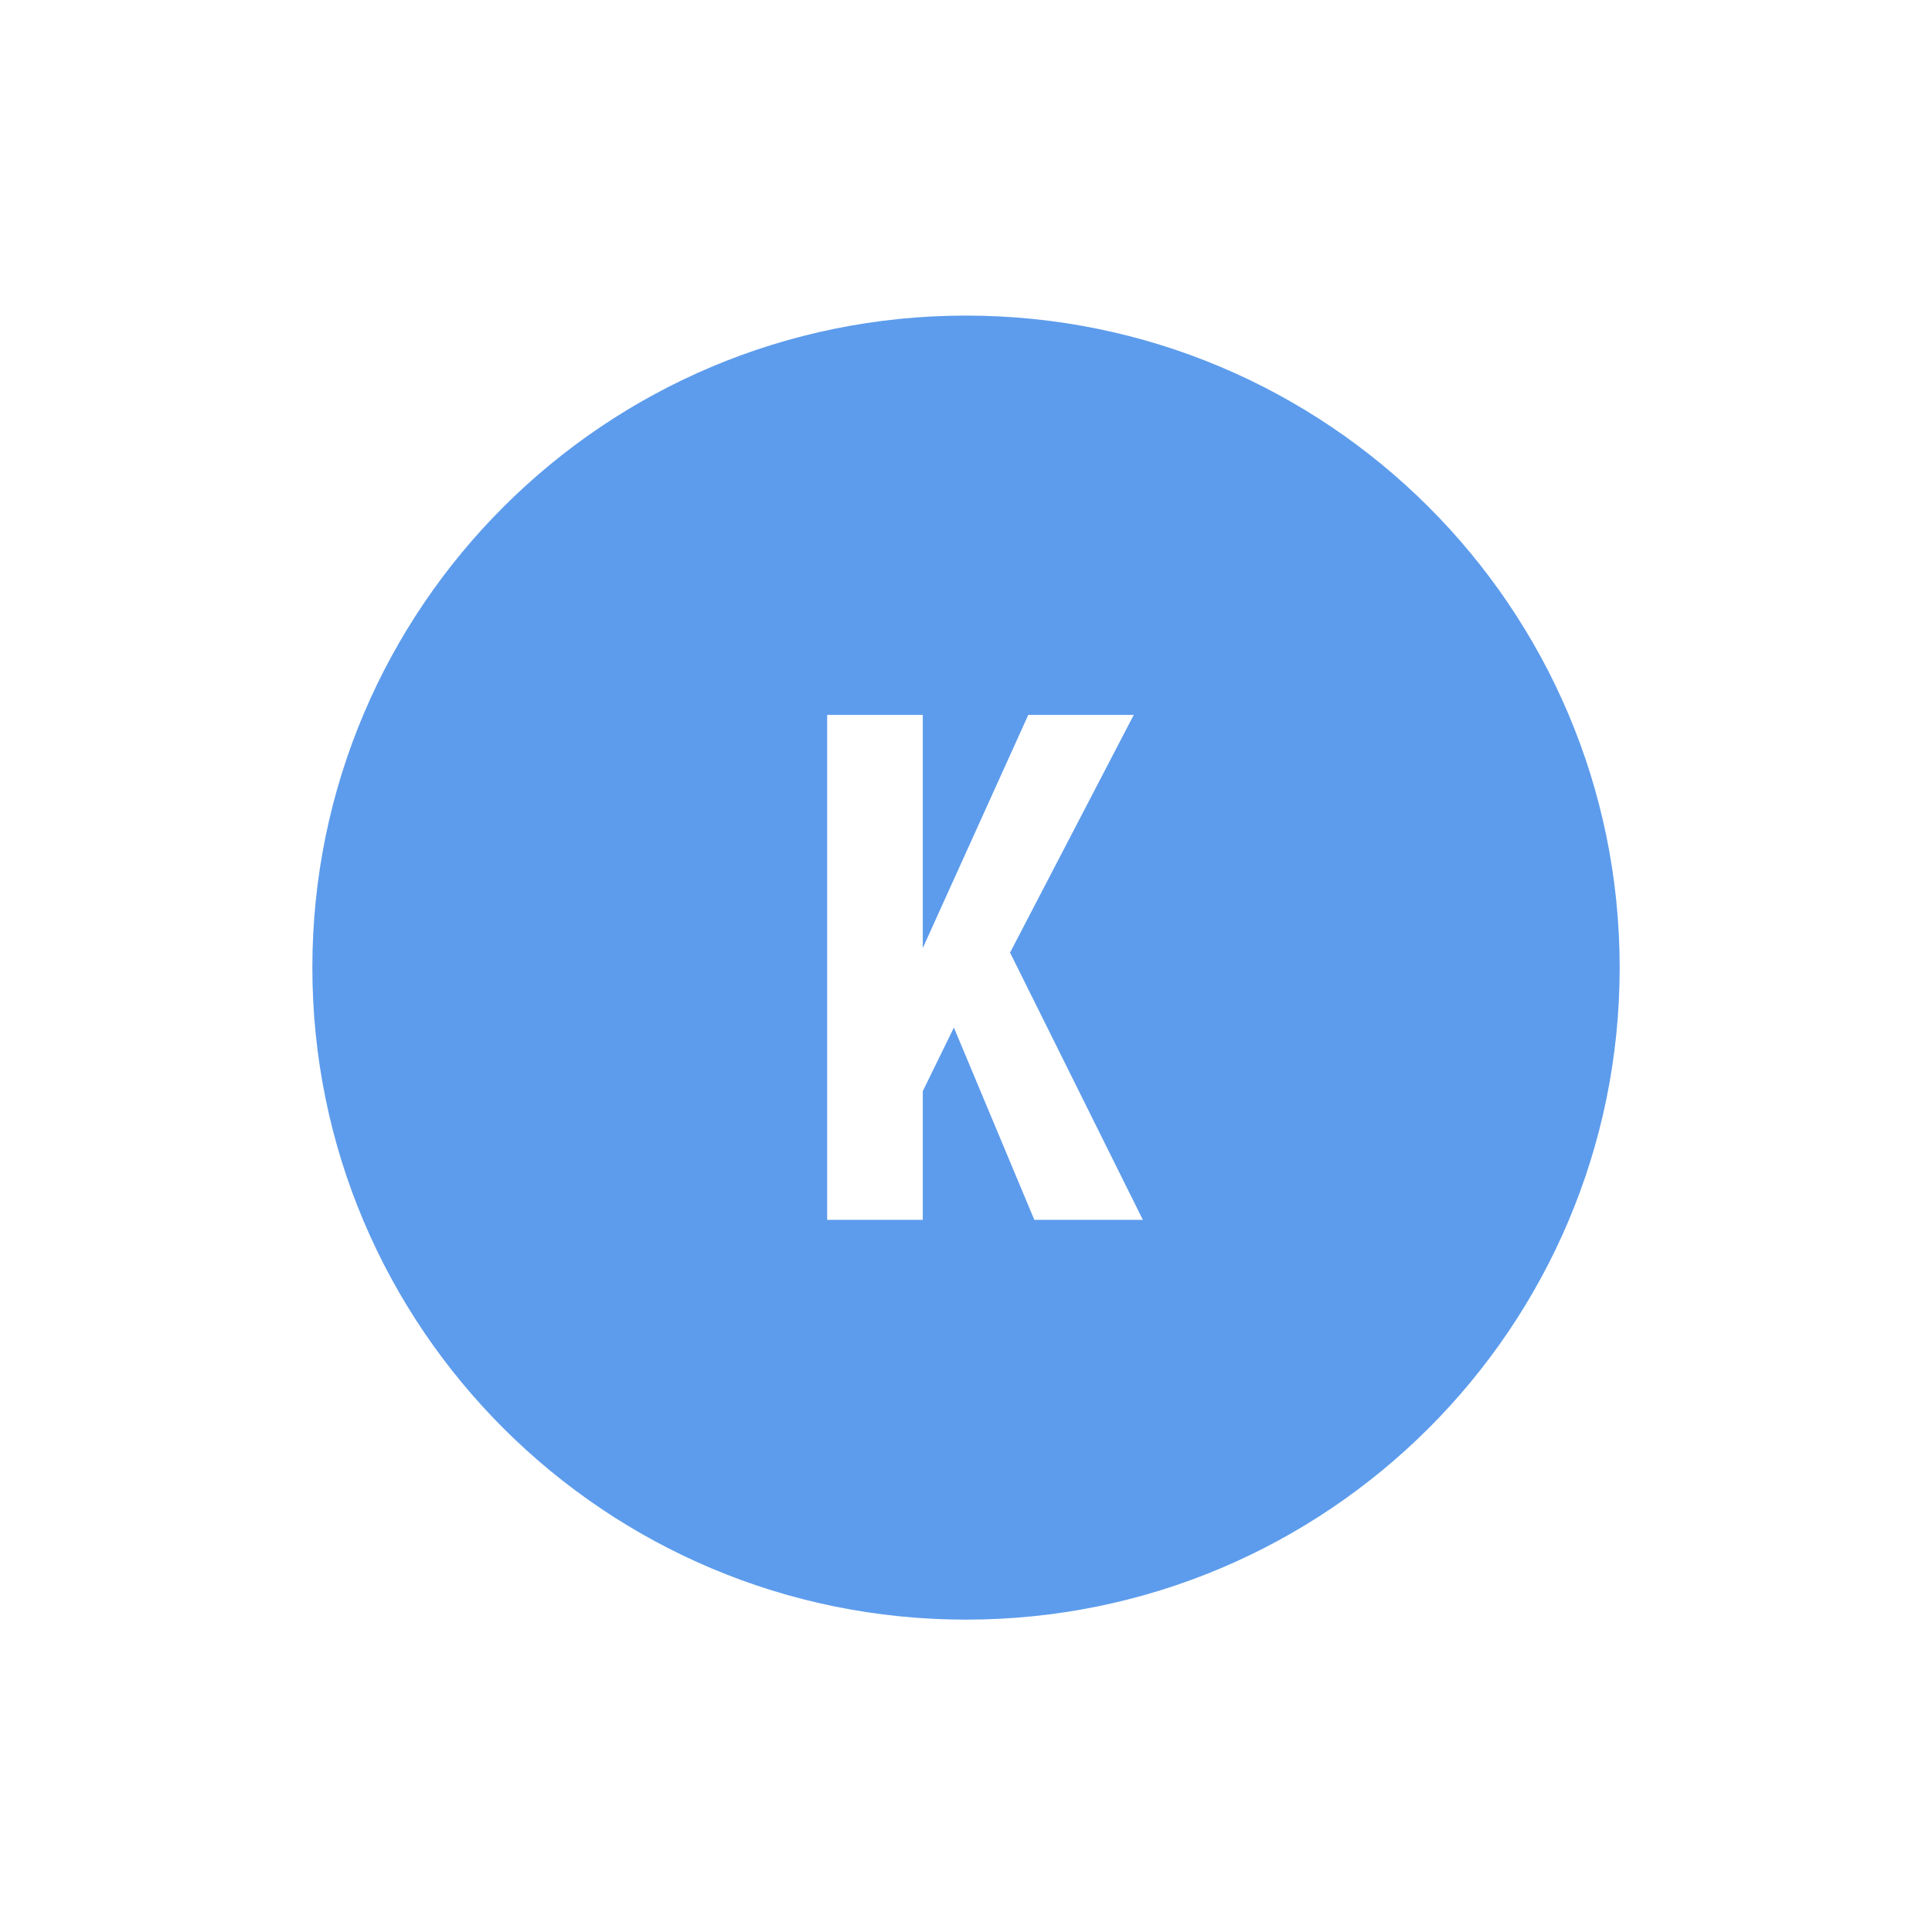
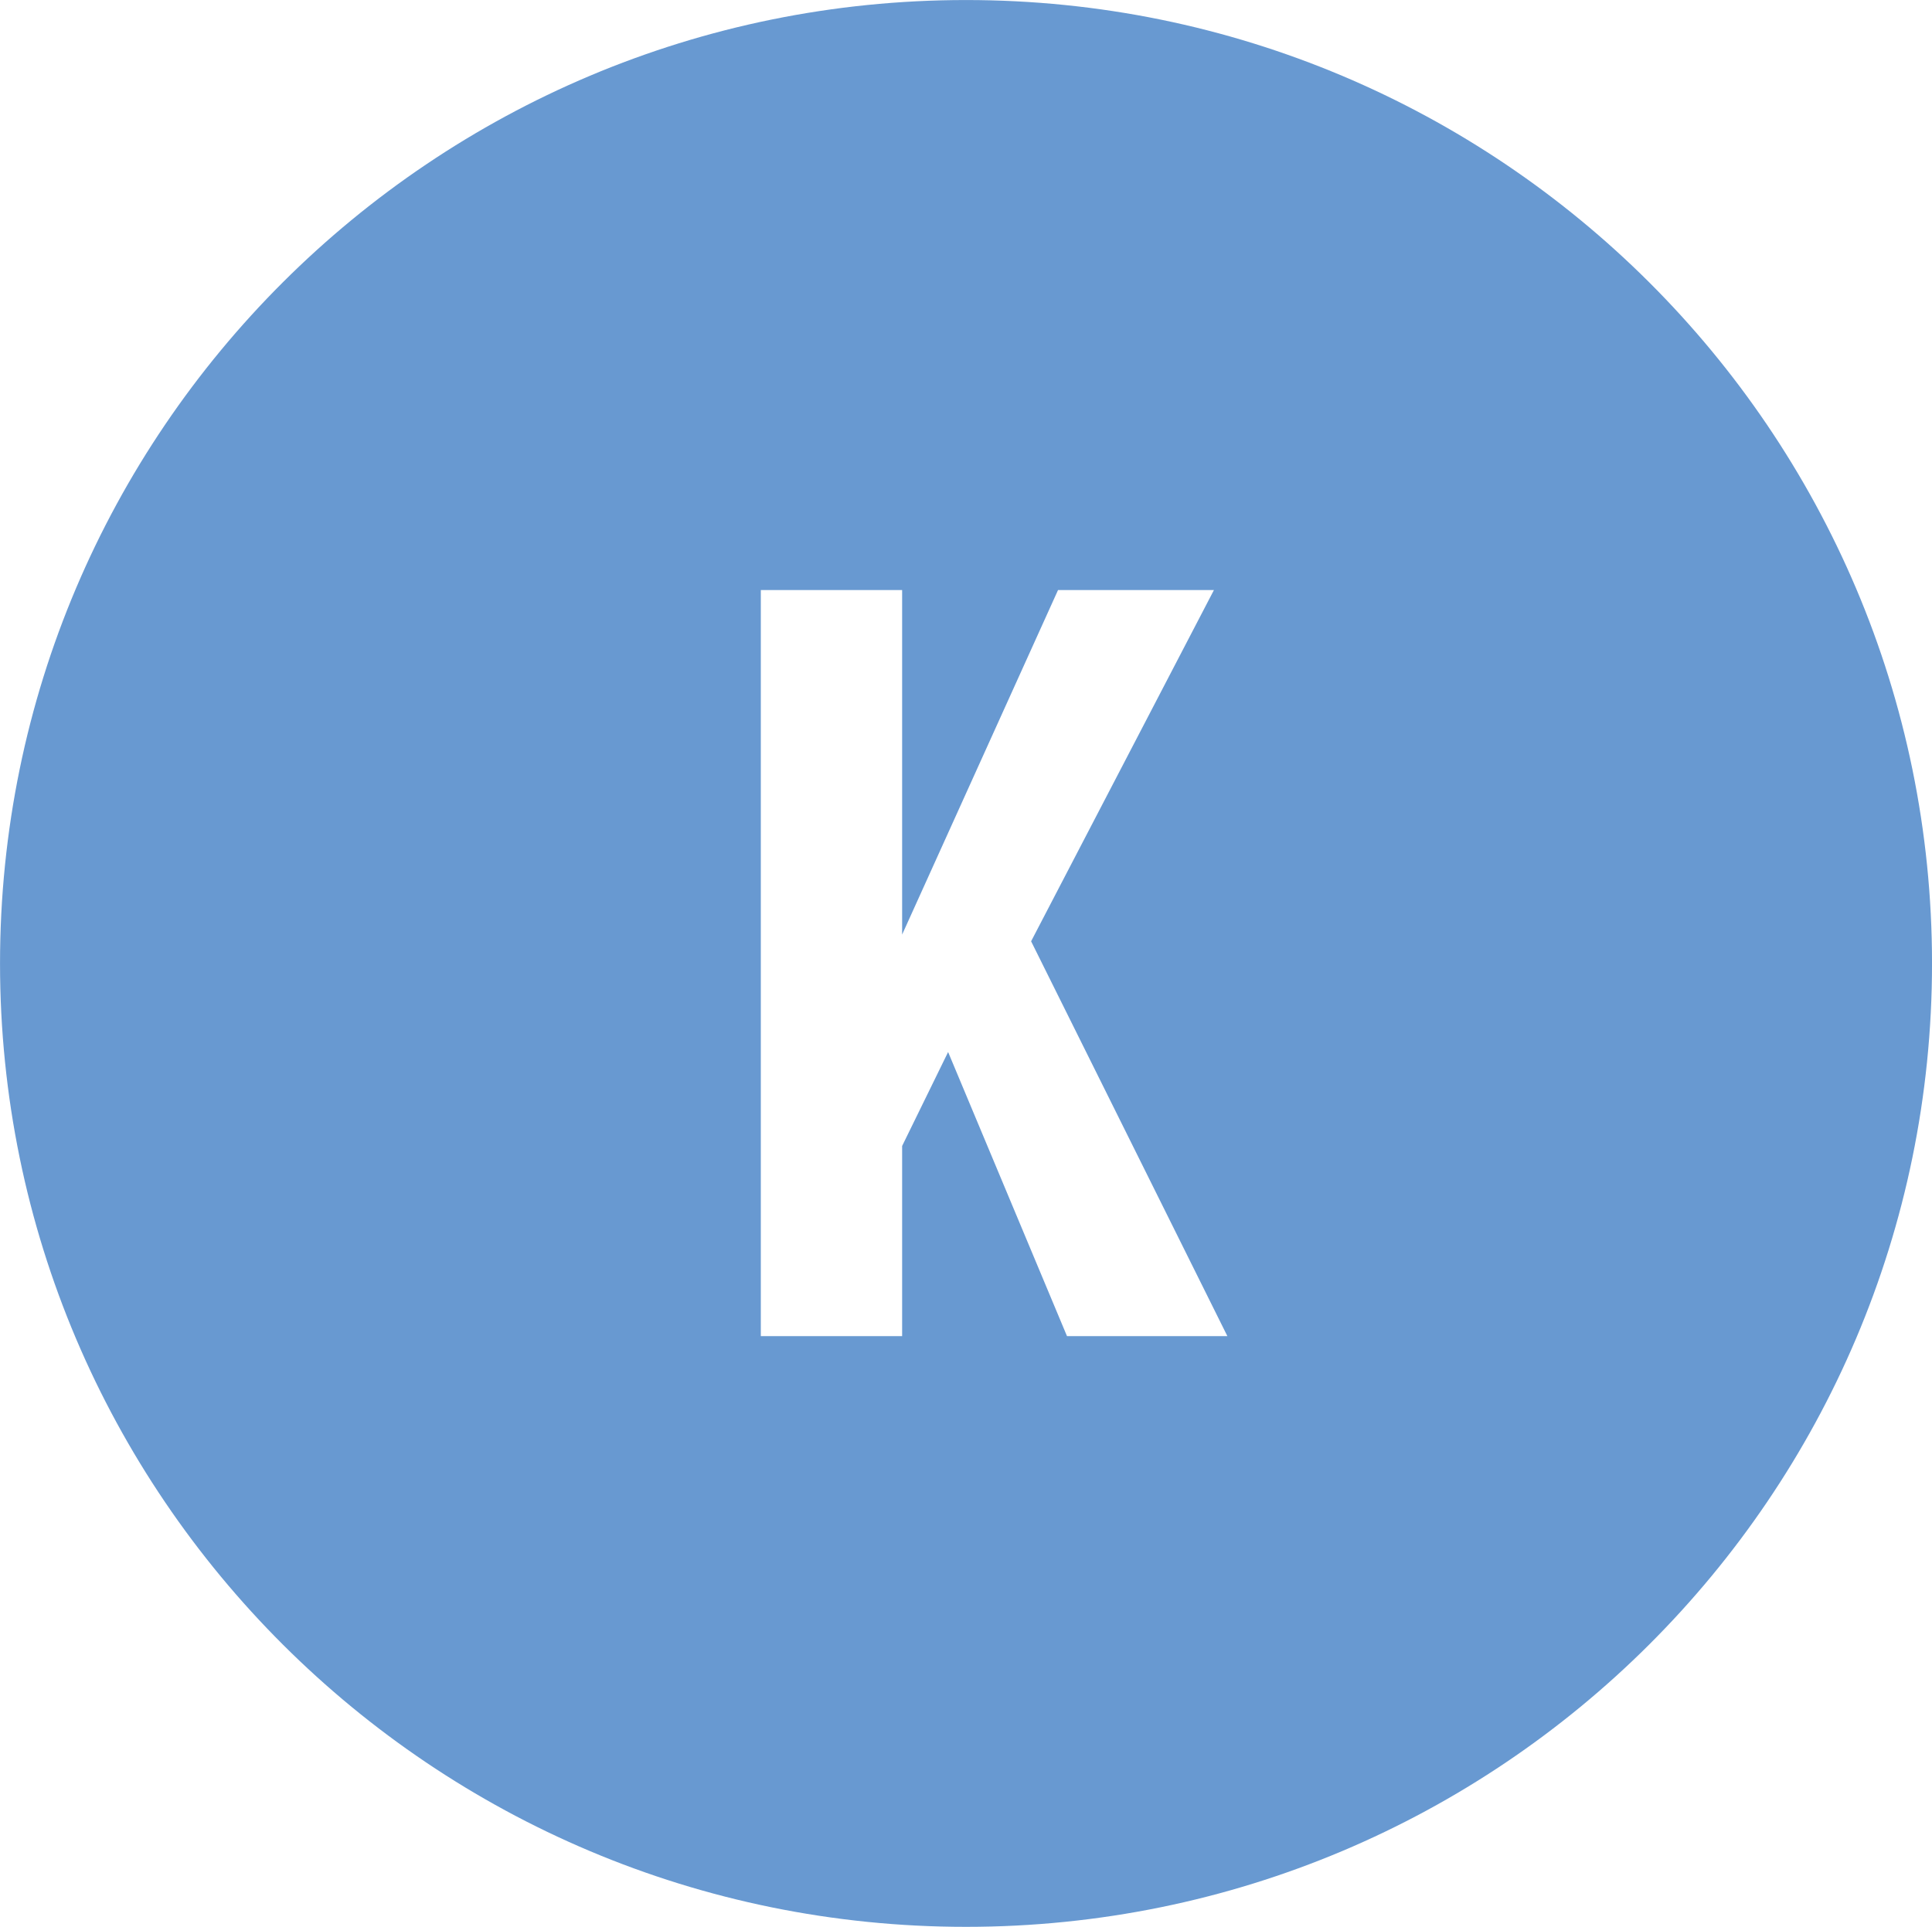
- <svg xmlns="http://www.w3.org/2000/svg" version="1.1" id="kosher_1_" x="0px" y="0px" width="1200px" height="1200px" viewBox="0 0 1200 1200" enable-background="new 0 0 1200 1200" xml:space="preserve">
+ <svg xmlns="http://www.w3.org/2000/svg" version="1.1" id="Layer_1" x="0px" y="0px" width="812px" height="809.97px" viewBox="0 0 812 809.97" enable-background="new 0 0 812 809.97" xml:space="preserve">
  <g id="K">
    <g>
-       <path fill="#5D9CEC" d="M600.006,196.014c-224.22,0-405.994,181.312-405.994,404.986c0,223.668,181.774,404.986,405.994,404.986    c224.224,0,406.003-181.318,406.003-404.986C1006.009,377.326,824.229,196.014,600.006,196.014z M642.448,757.67l-49.966-119.431    l-19.326,39.497v79.934h-59.393V444.047h59.393v144.821l65.521-144.821h65.521l-76.833,147.643l82.489,165.98H642.448z" />
+       <path fill="#6899D1" d="M406.006,0.014C181.786,0.014,0.012,181.326,0.012,405c0,223.668,181.774,404.986,405.994,404.986    c224.225,0,406.003-181.318,406.003-404.986C812.009,181.326,630.229,0.014,406.006,0.014z M448.448,561.67l-49.966-119.431    l-19.326,39.497v79.934h-59.394V248.047h59.394v144.821l65.521-144.821h65.521L433.365,395.69l82.488,165.979H448.448z" />
    </g>
  </g>
</svg>
